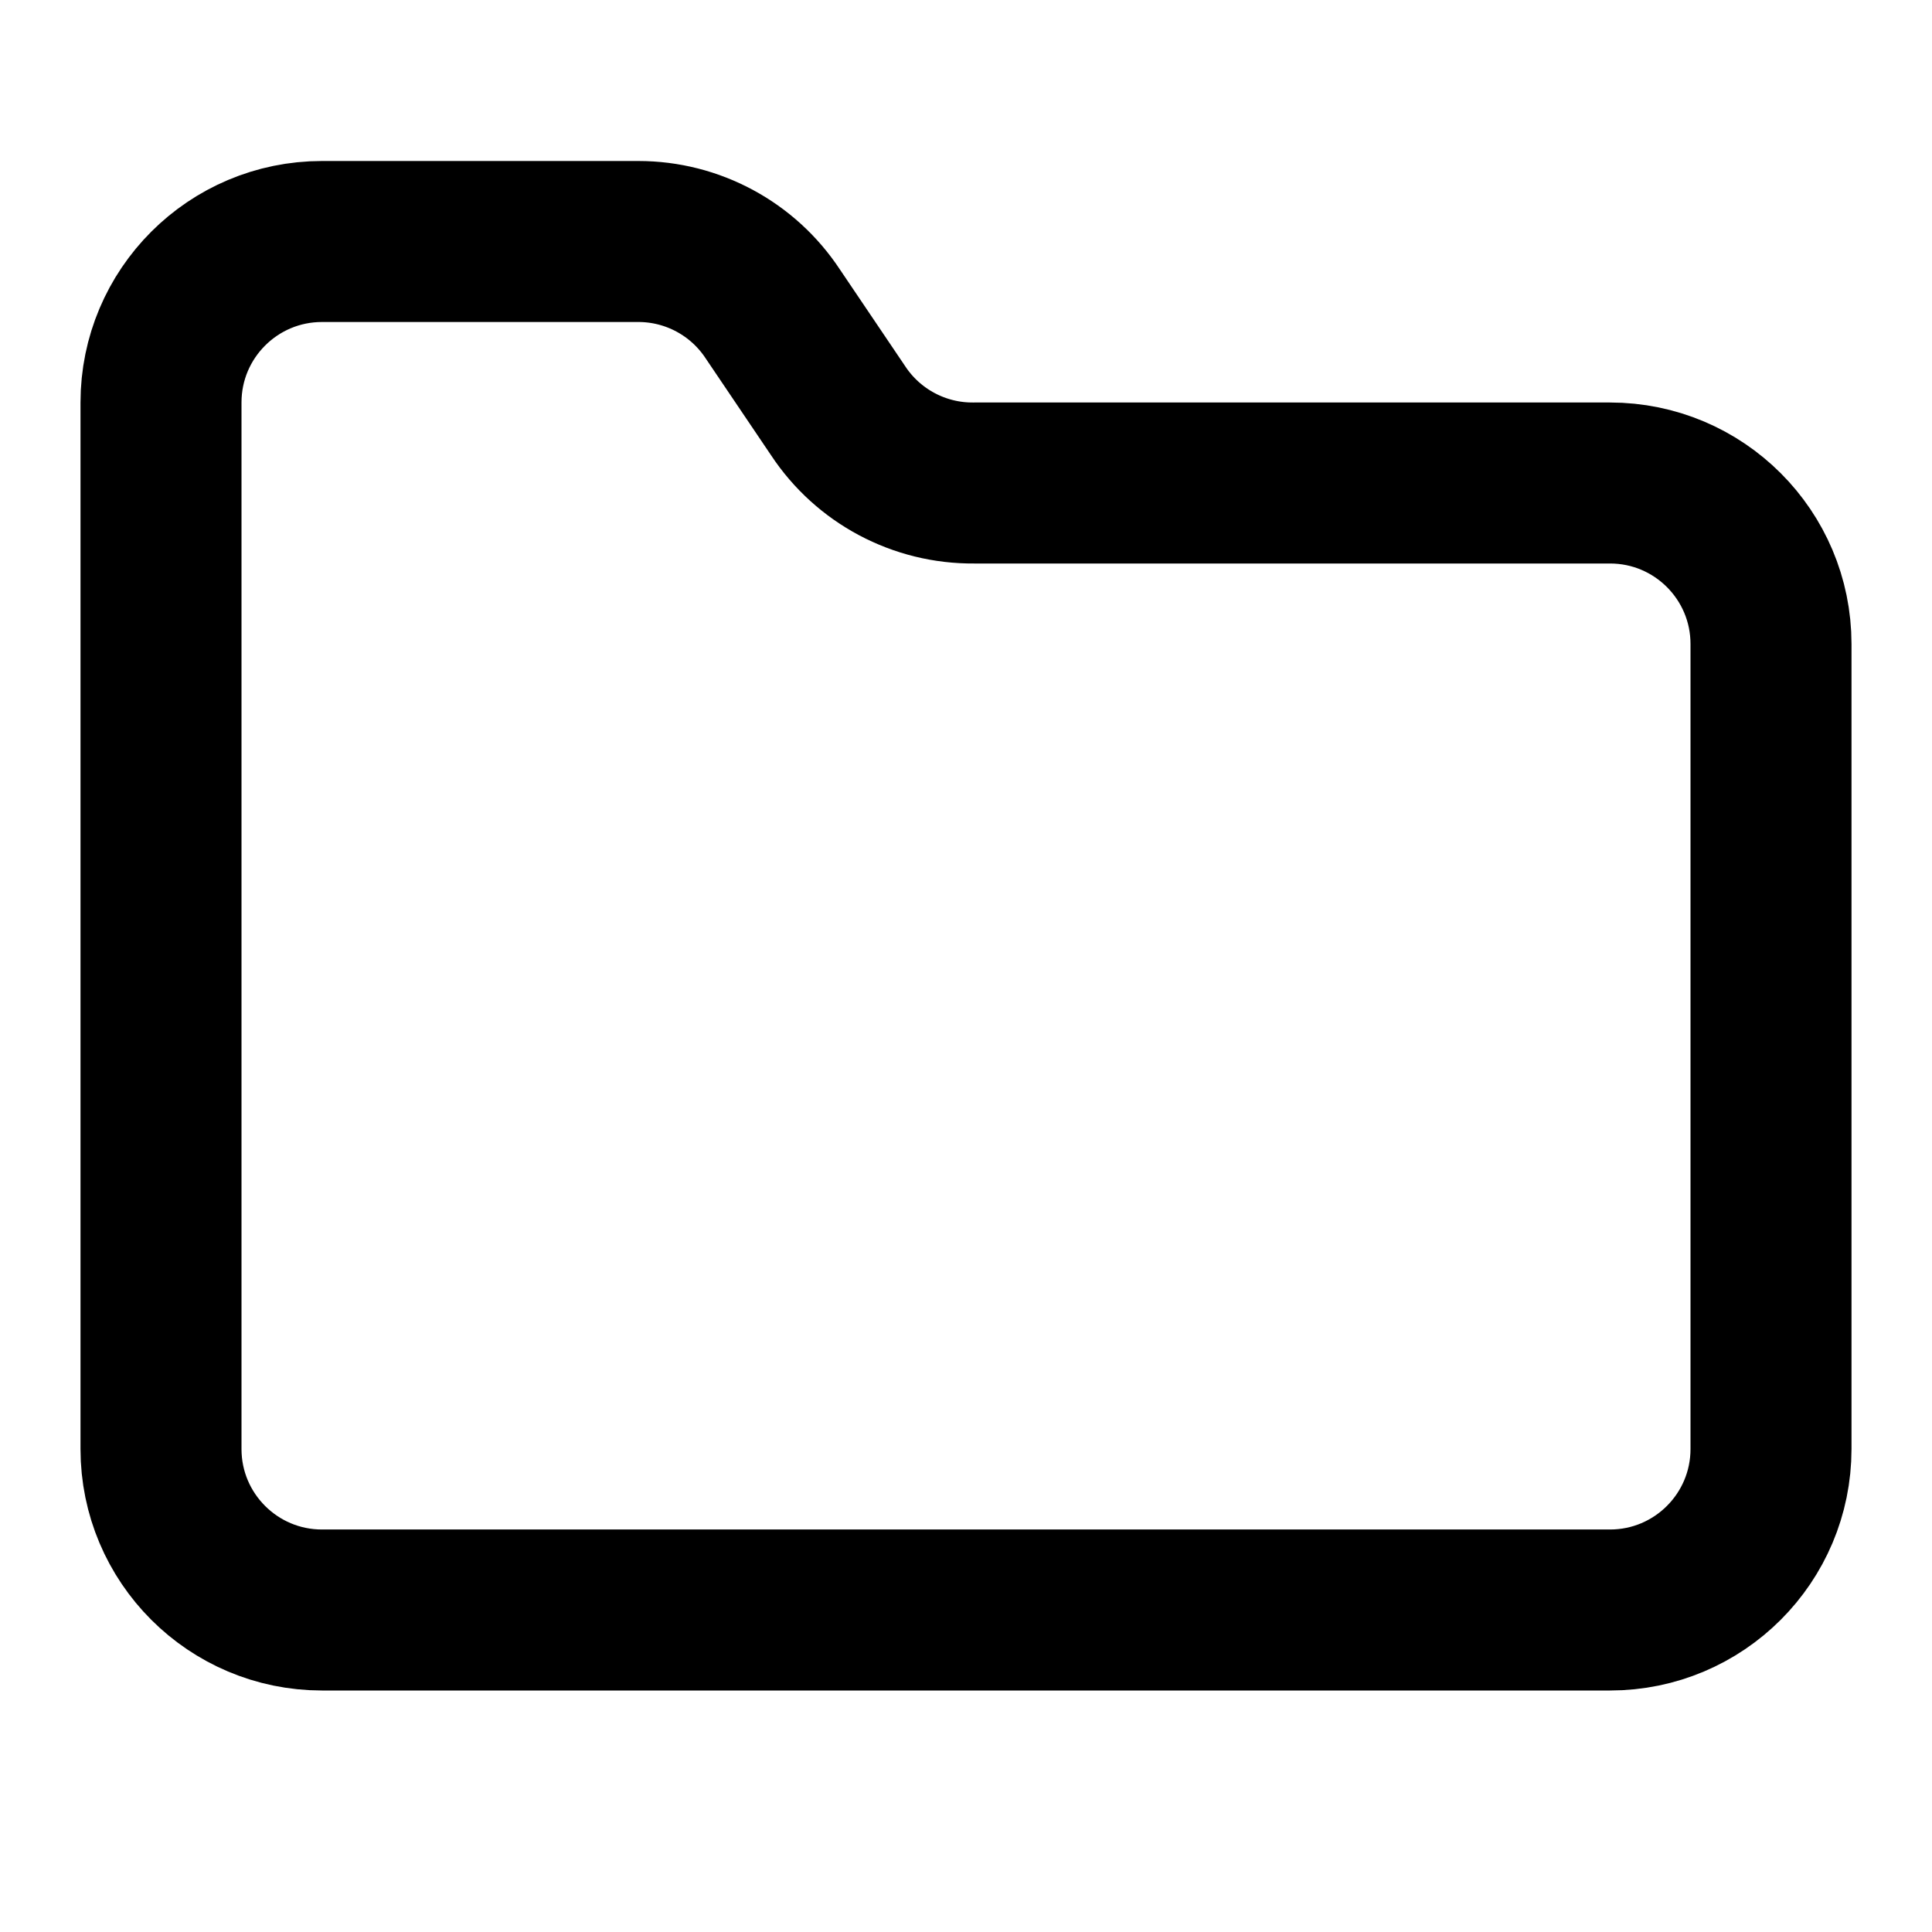
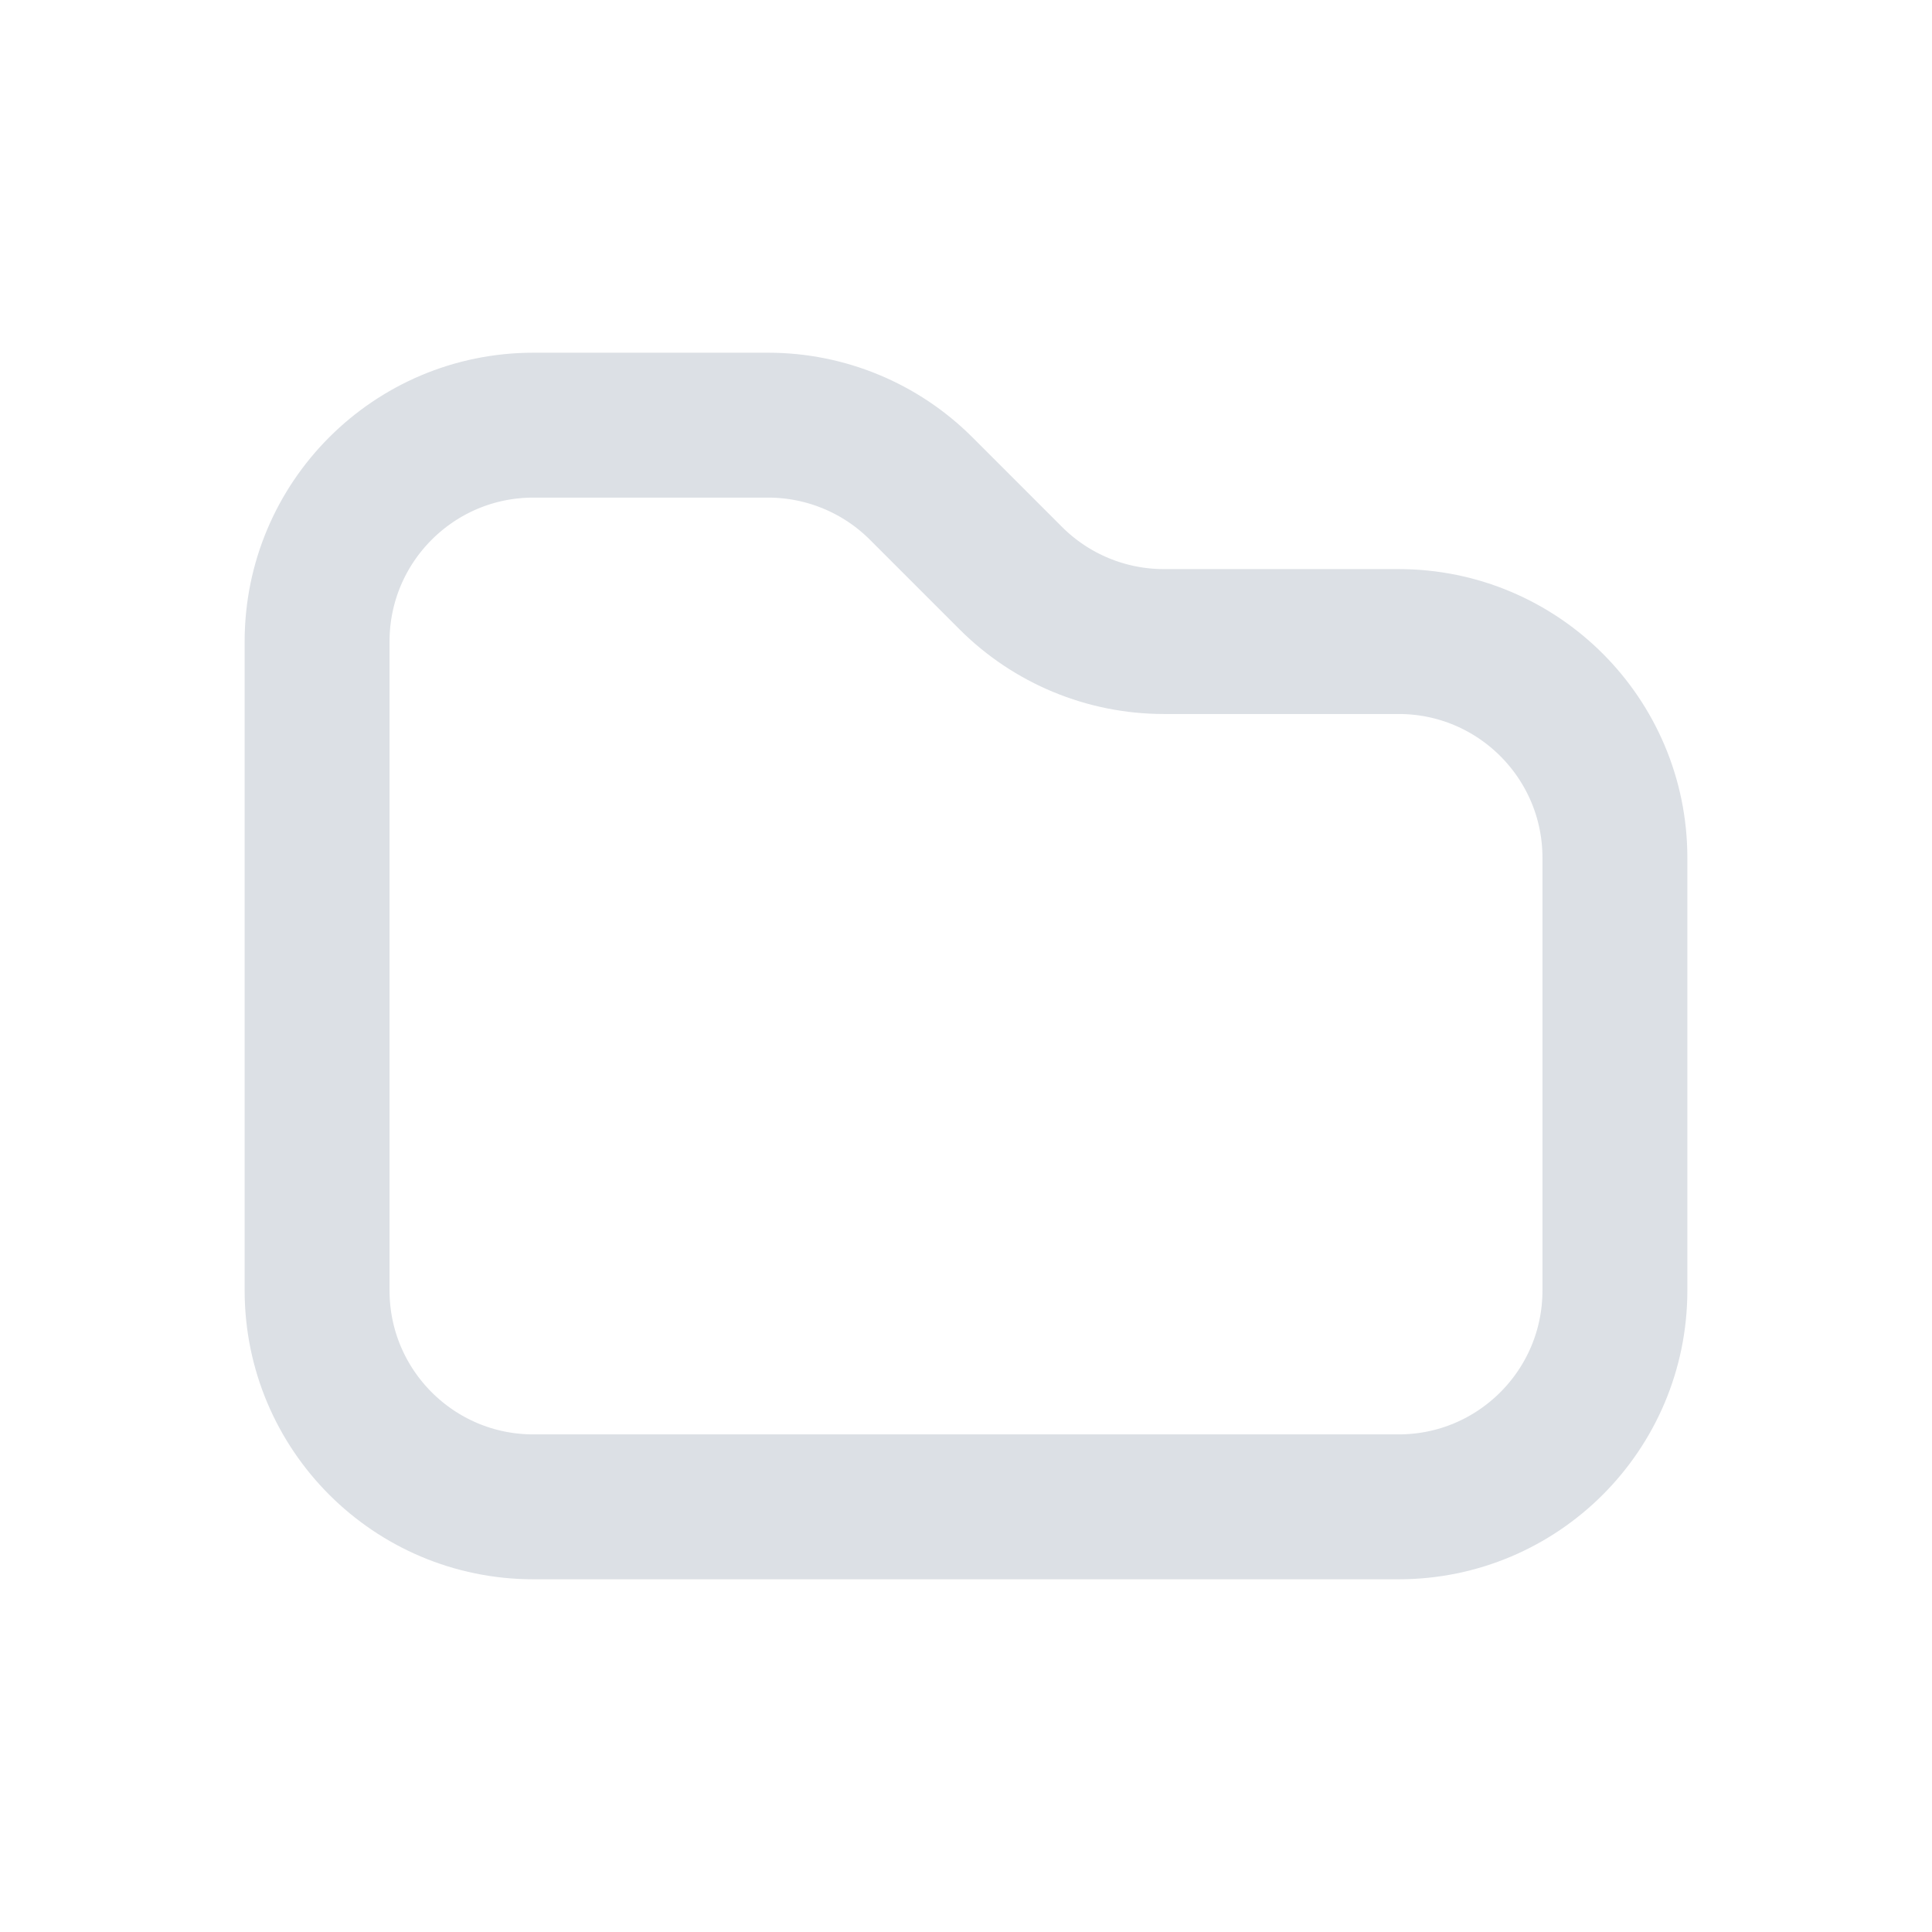
- <svg xmlns="http://www.w3.org/2000/svg" width="24" height="24" viewBox="0 0 24 24" fill="none" stroke="currentColor" stroke-width="2" stroke-linecap="round" stroke-linejoin="round" class="lucide lucide-folder-icon lucide-folder">
-   <path d="M20 20a2 2 0 0 0 2-2V8a2 2 0 0 0-2-2h-7.9a2 2 0 0 1-1.69-.9L9.6 3.9A2 2 0 0 0 7.93 3H4a2 2 0 0 0-2 2v13a2 2 0 0 0 2 2Z" />
+ <svg xmlns="http://www.w3.org/2000/svg" width="16" height="16" viewBox="0 0 16 16" fill="none">
+   <path d="M4.417 12.479H6.209H11.583C12.572 12.479 13.374 11.677 13.374 10.687V7.552V7.104C13.374 6.115 12.572 5.313 11.583 5.313H9.638C9.163 5.313 8.707 5.124 8.371 4.788L7.629 4.046C7.293 3.71 6.837 3.521 6.362 3.521H4.417C3.428 3.521 2.626 4.323 2.626 5.313V10.687C2.626 11.677 3.428 12.479 4.417 12.479Z" stroke="#DCE0E5" stroke-width="1.2" />
</svg>
